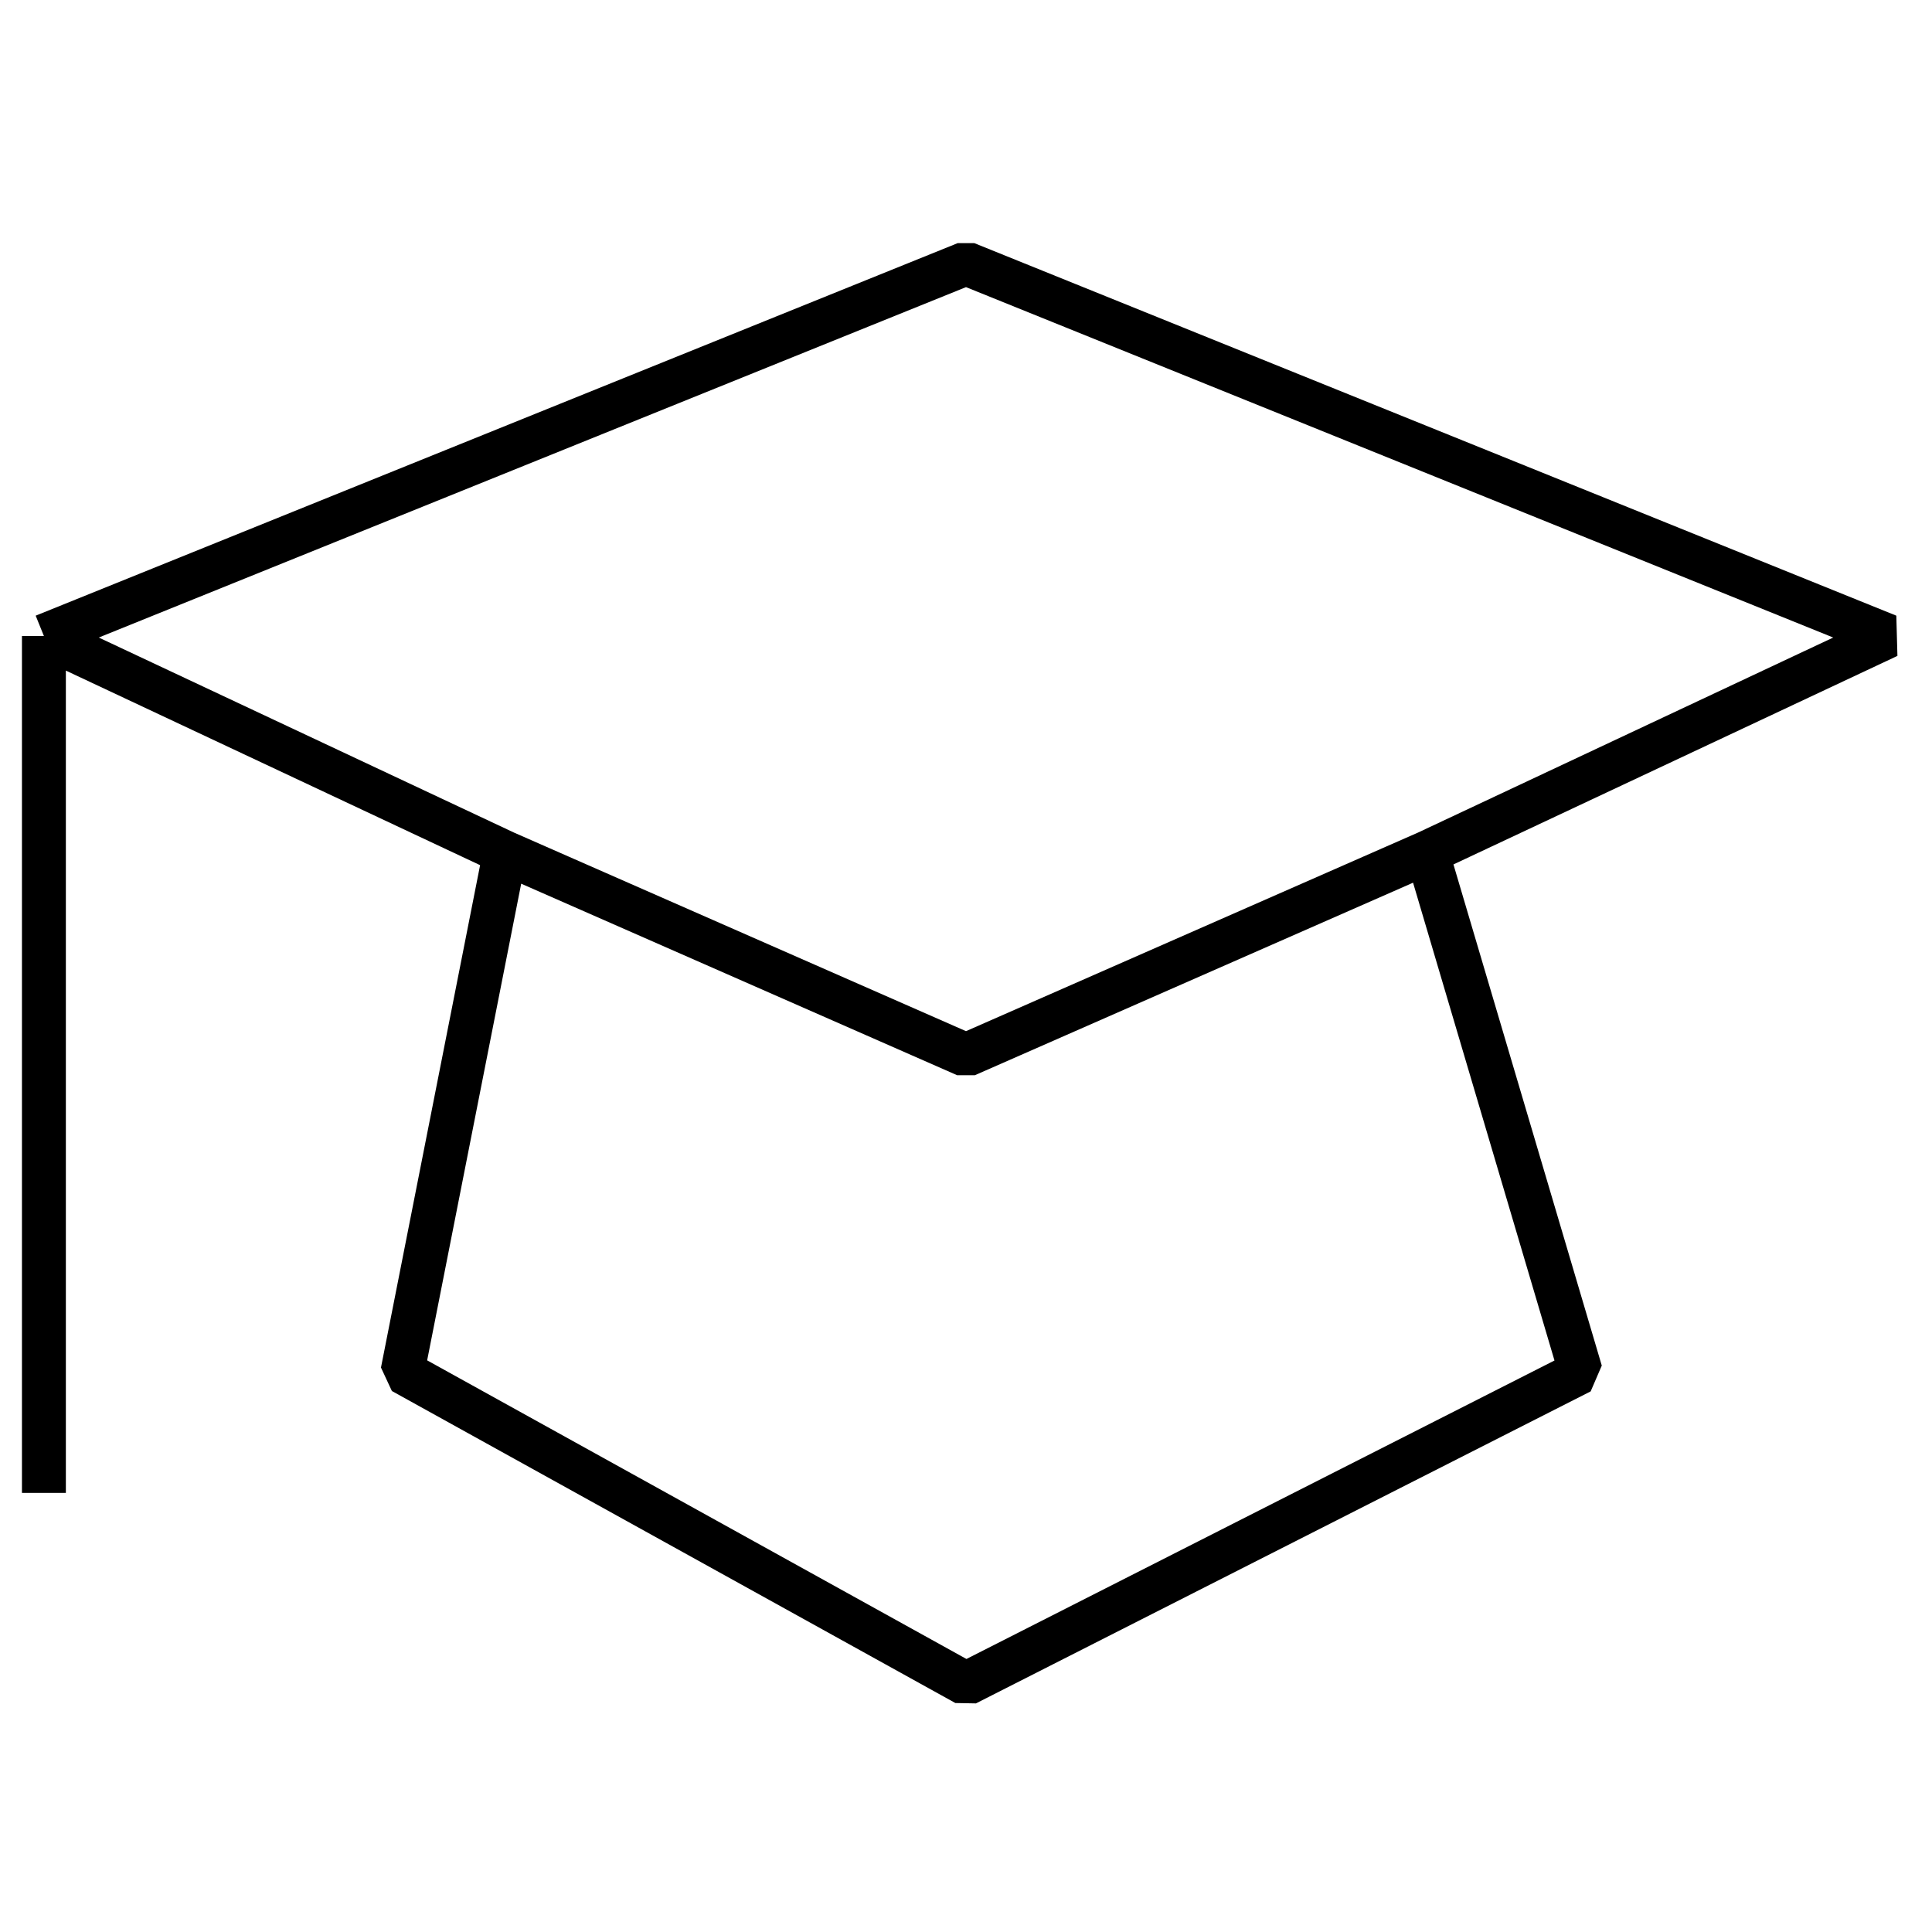
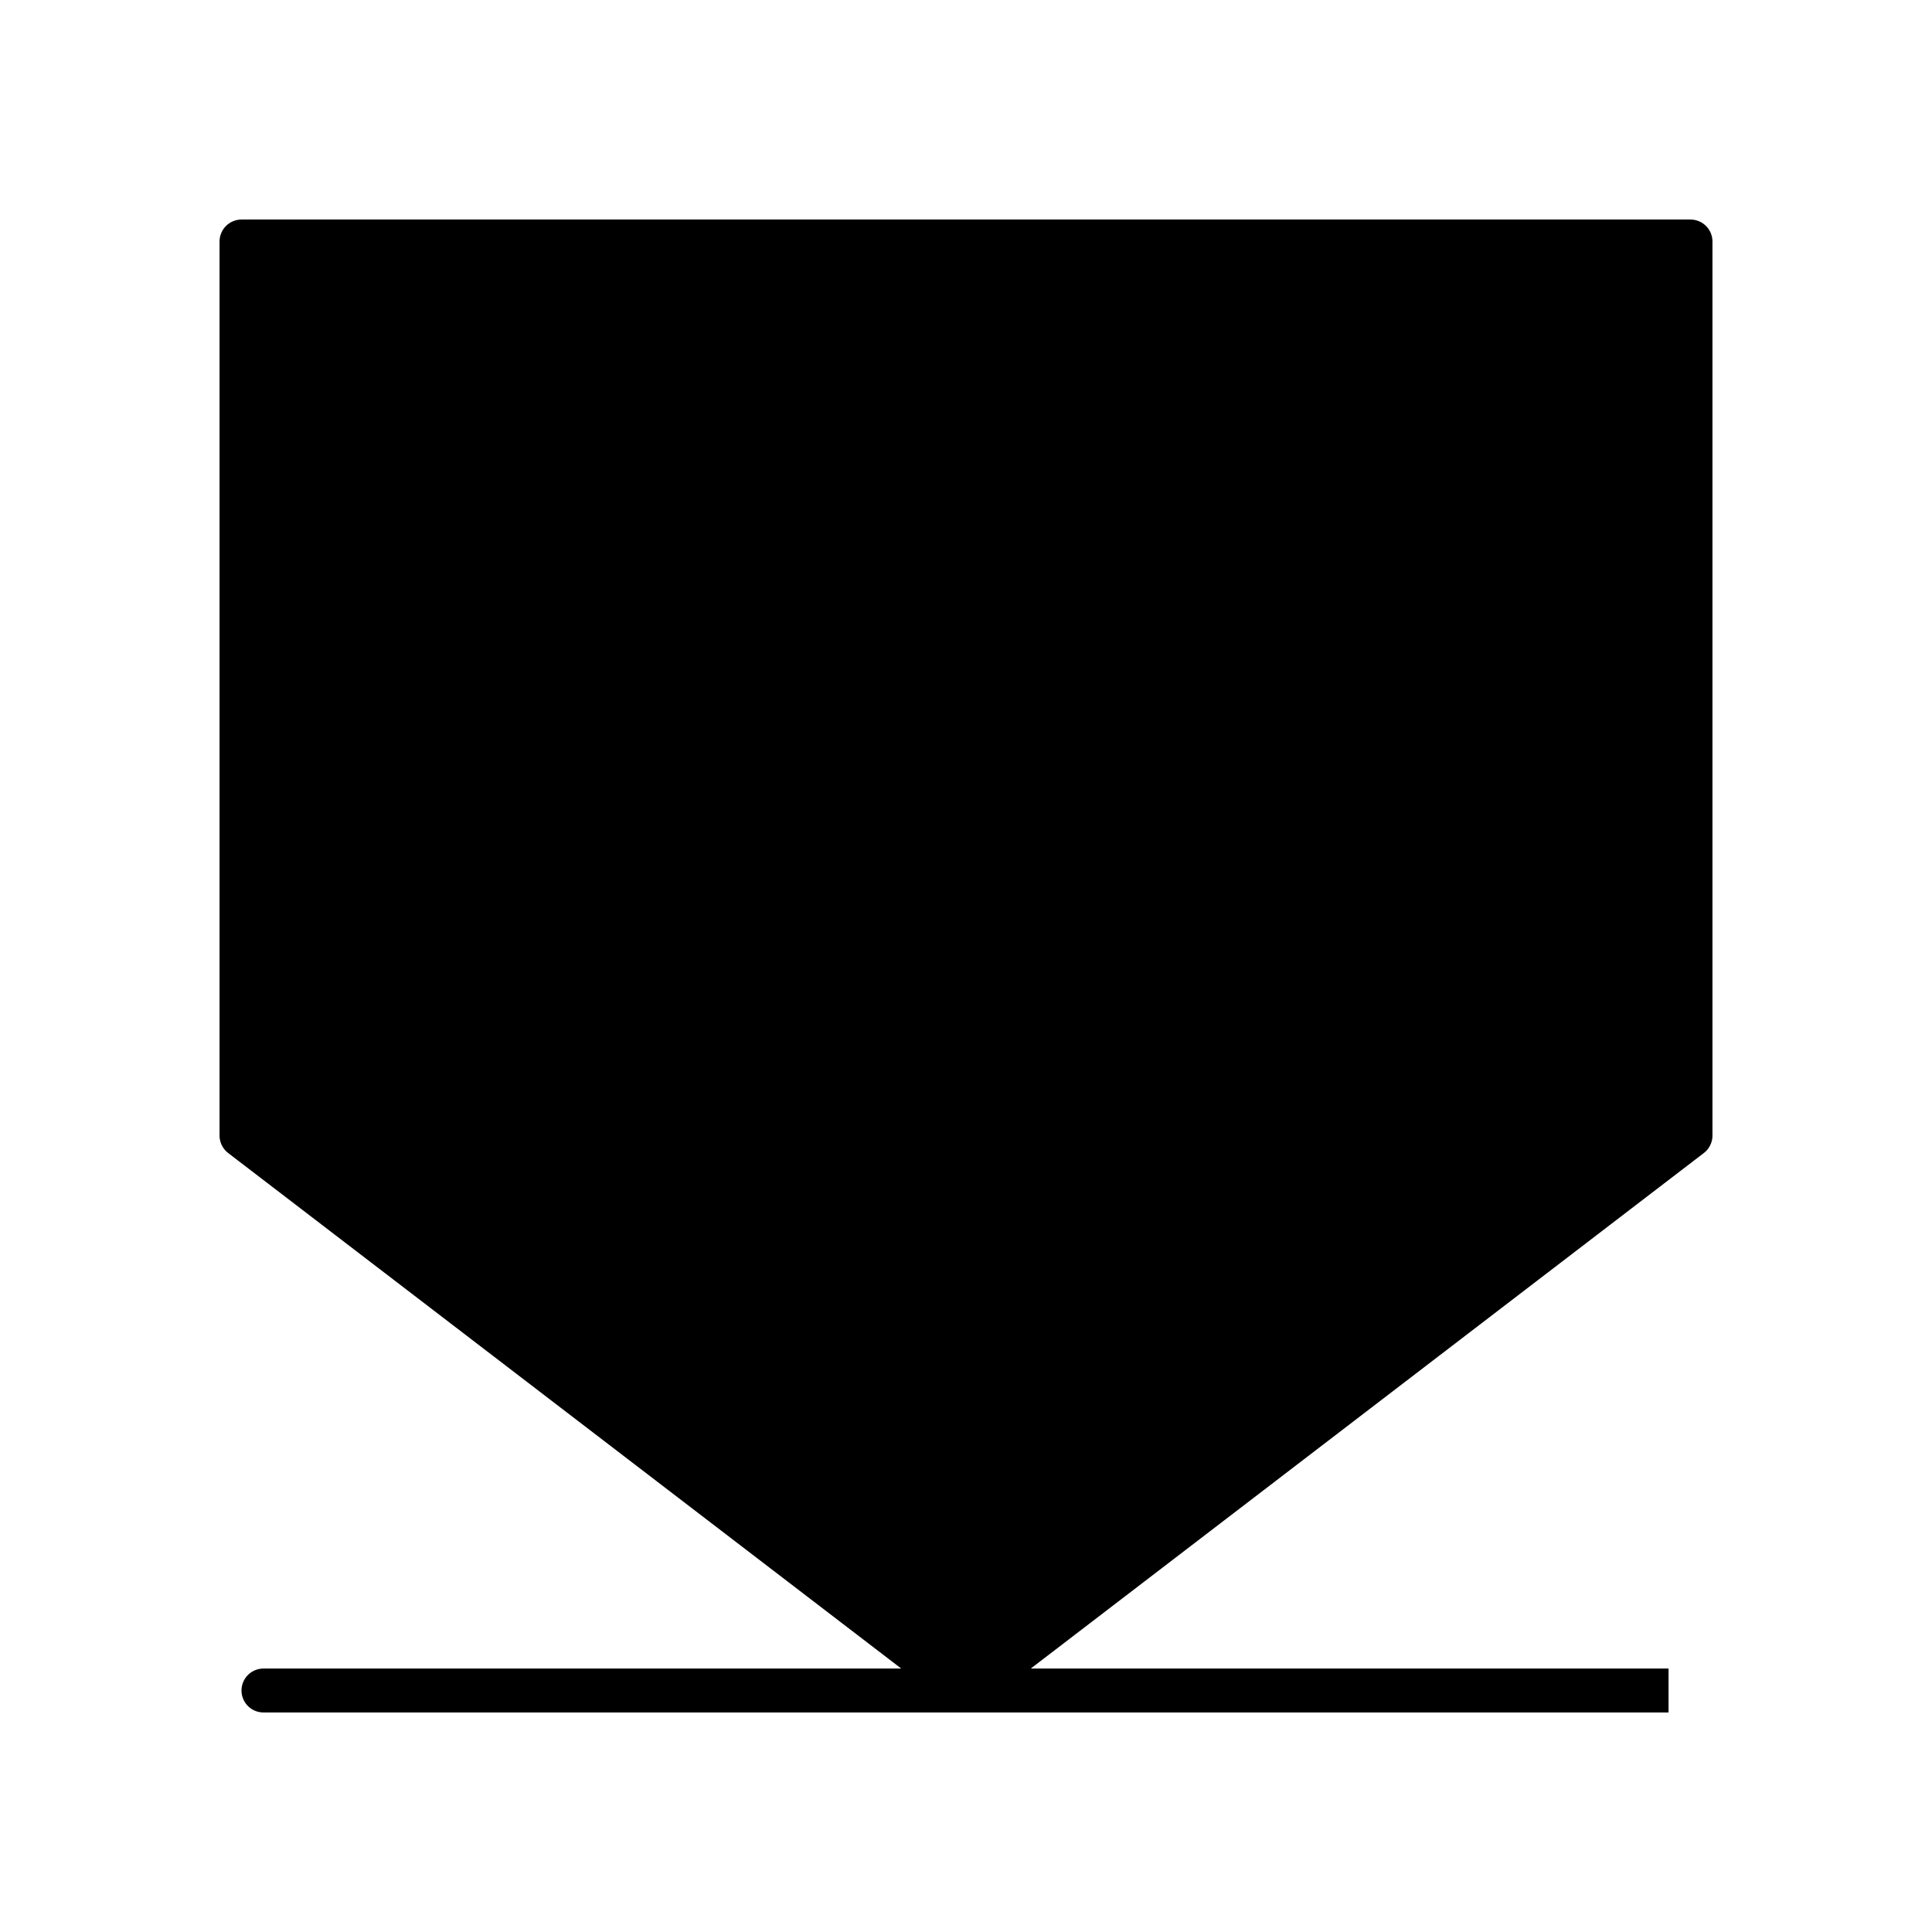
<svg xmlns="http://www.w3.org/2000/svg" width="44" height="44" viewBox="0 0 44 44" fill="none">
-   <path d="M1 34V14.485M1 14.485L22 6L43 14.485L32.5 19.417M1 14.485L11.5 19.417M32.5 19.417L22 24.03L11.5 19.417M32.5 19.417L36 31.242L22 38.348L9.167 31.242L11.5 19.417" stroke="black" stroke-linejoin="bevel" />
+   <path d="M5.5 5.5H38.5V25.862L22 38.5L5.5 25.862V5.5Z" fill="black" />
+   <path d="M22 38.5L38.5 25.862V5.5H5.5V25.862L22 38.5ZM22 38.5H6H38" stroke="black" stroke-linejoin="round" />
</svg>
